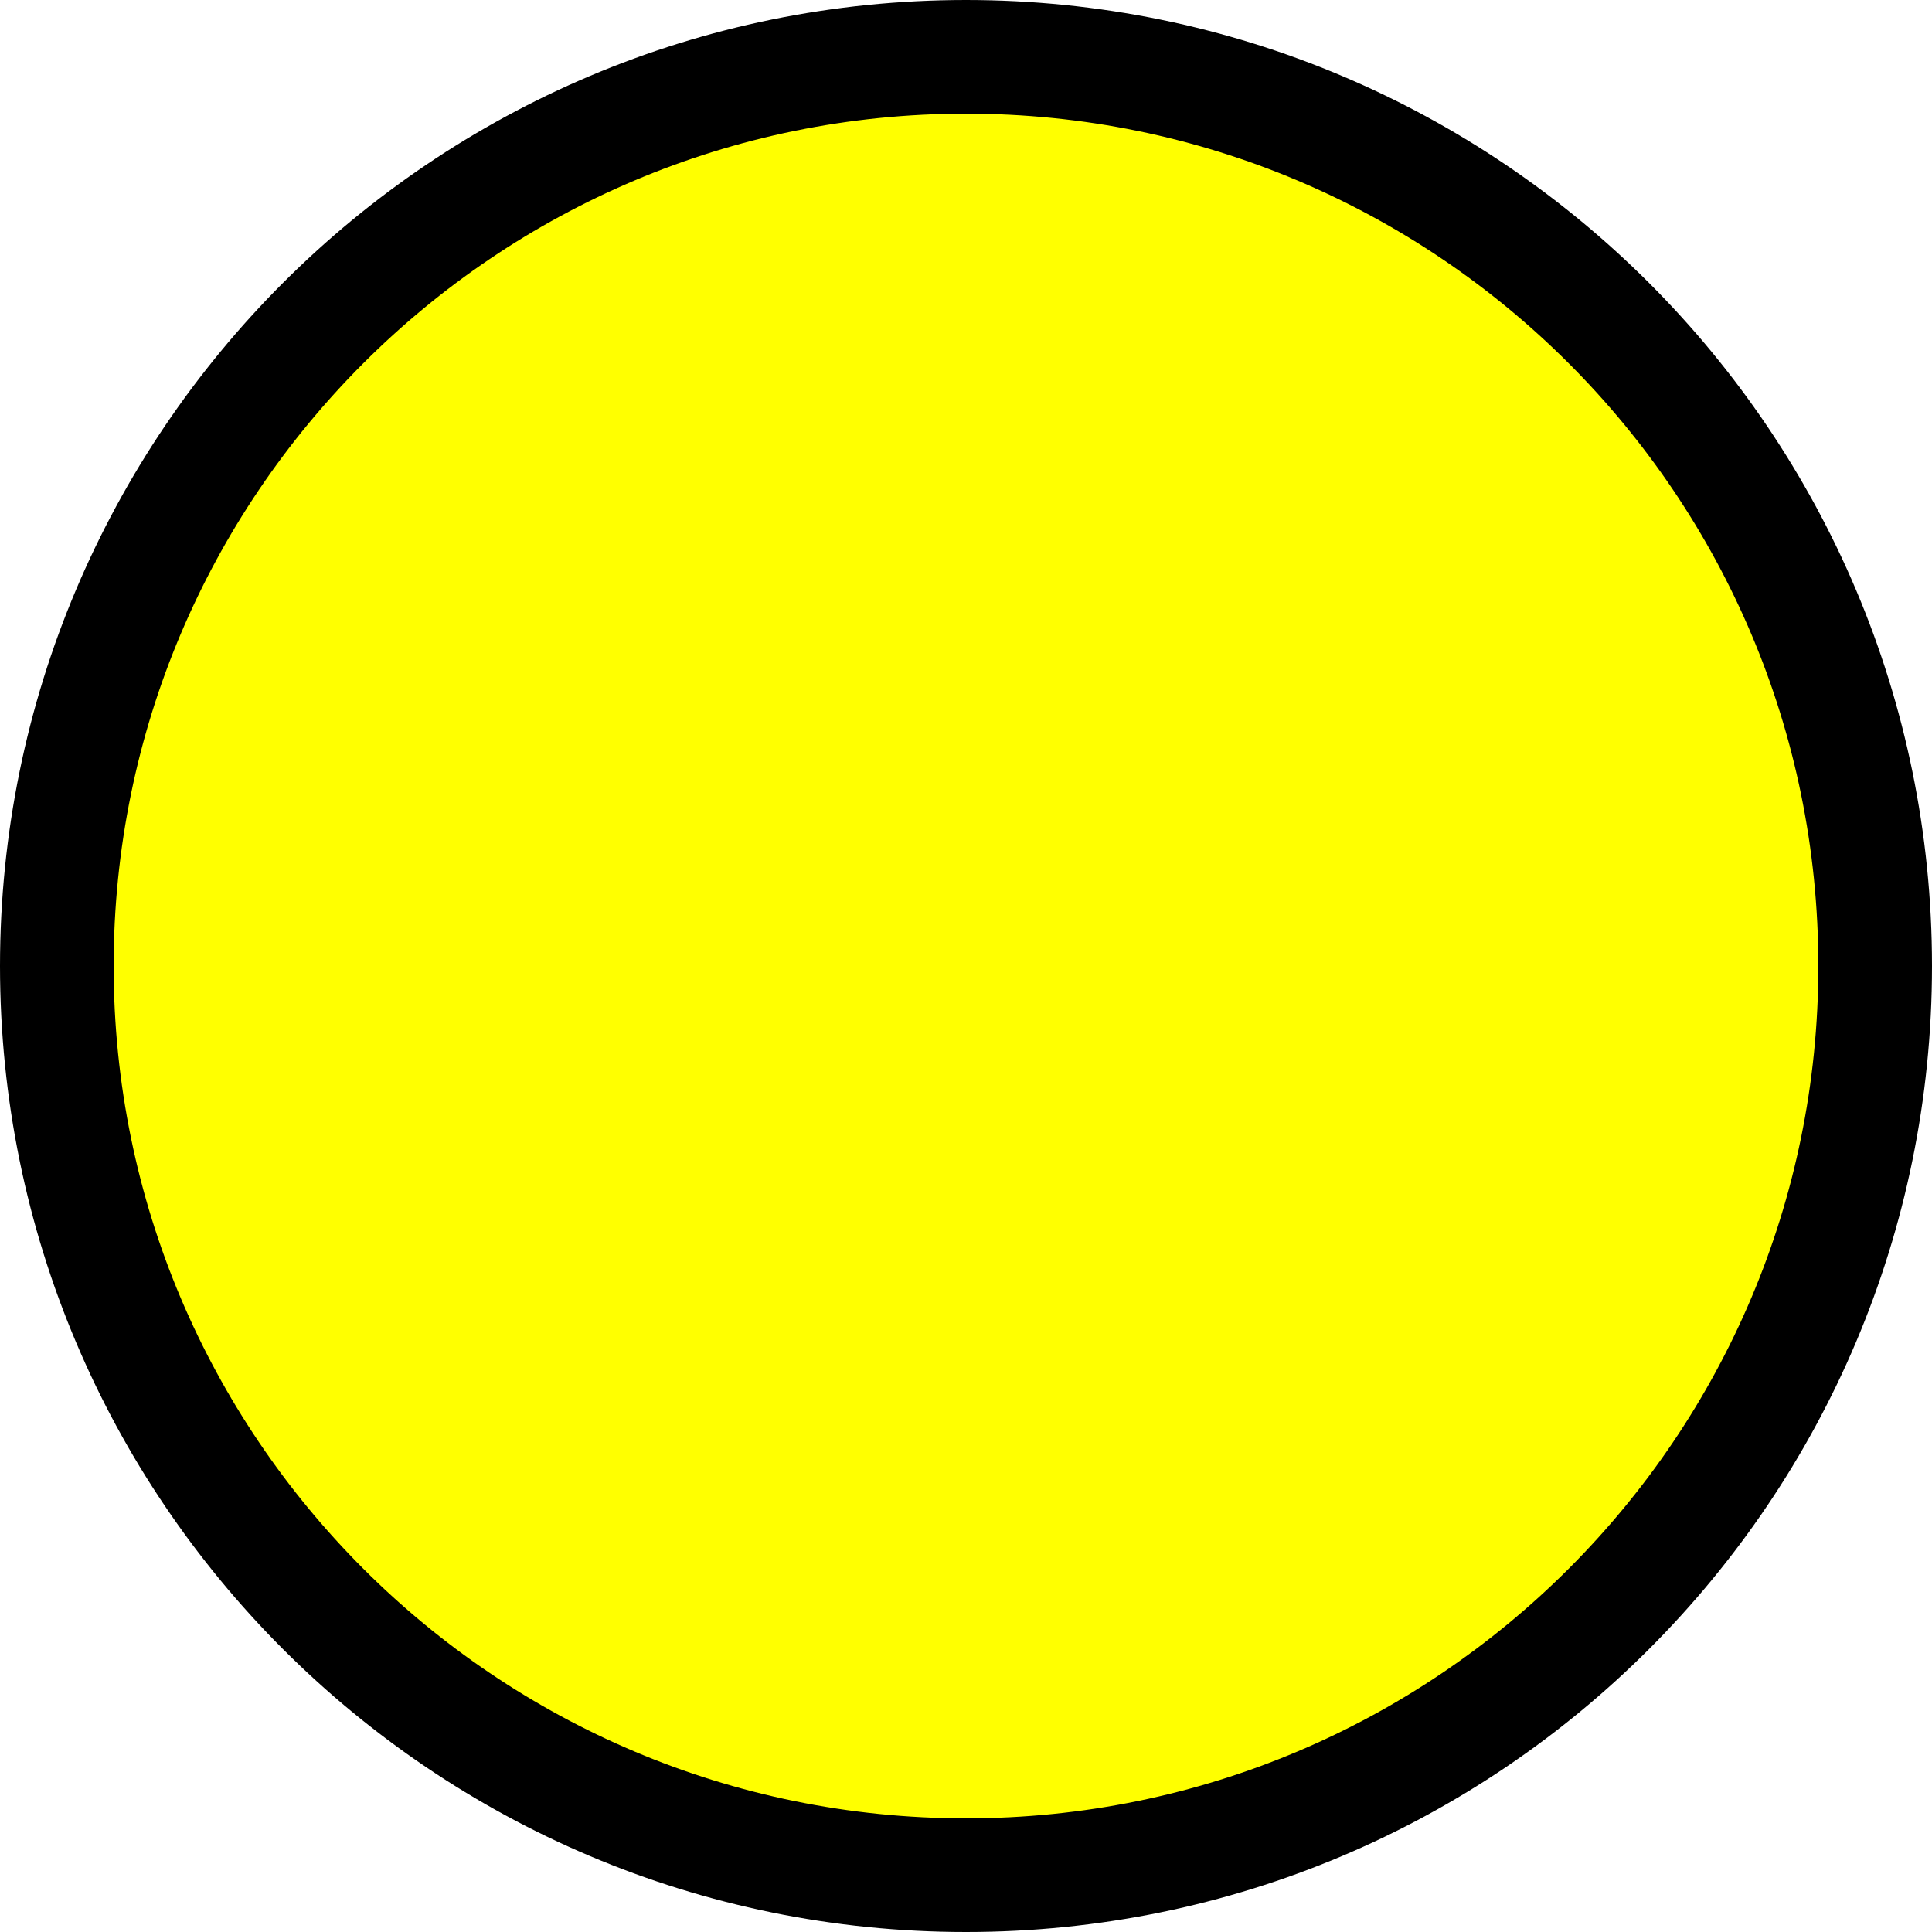
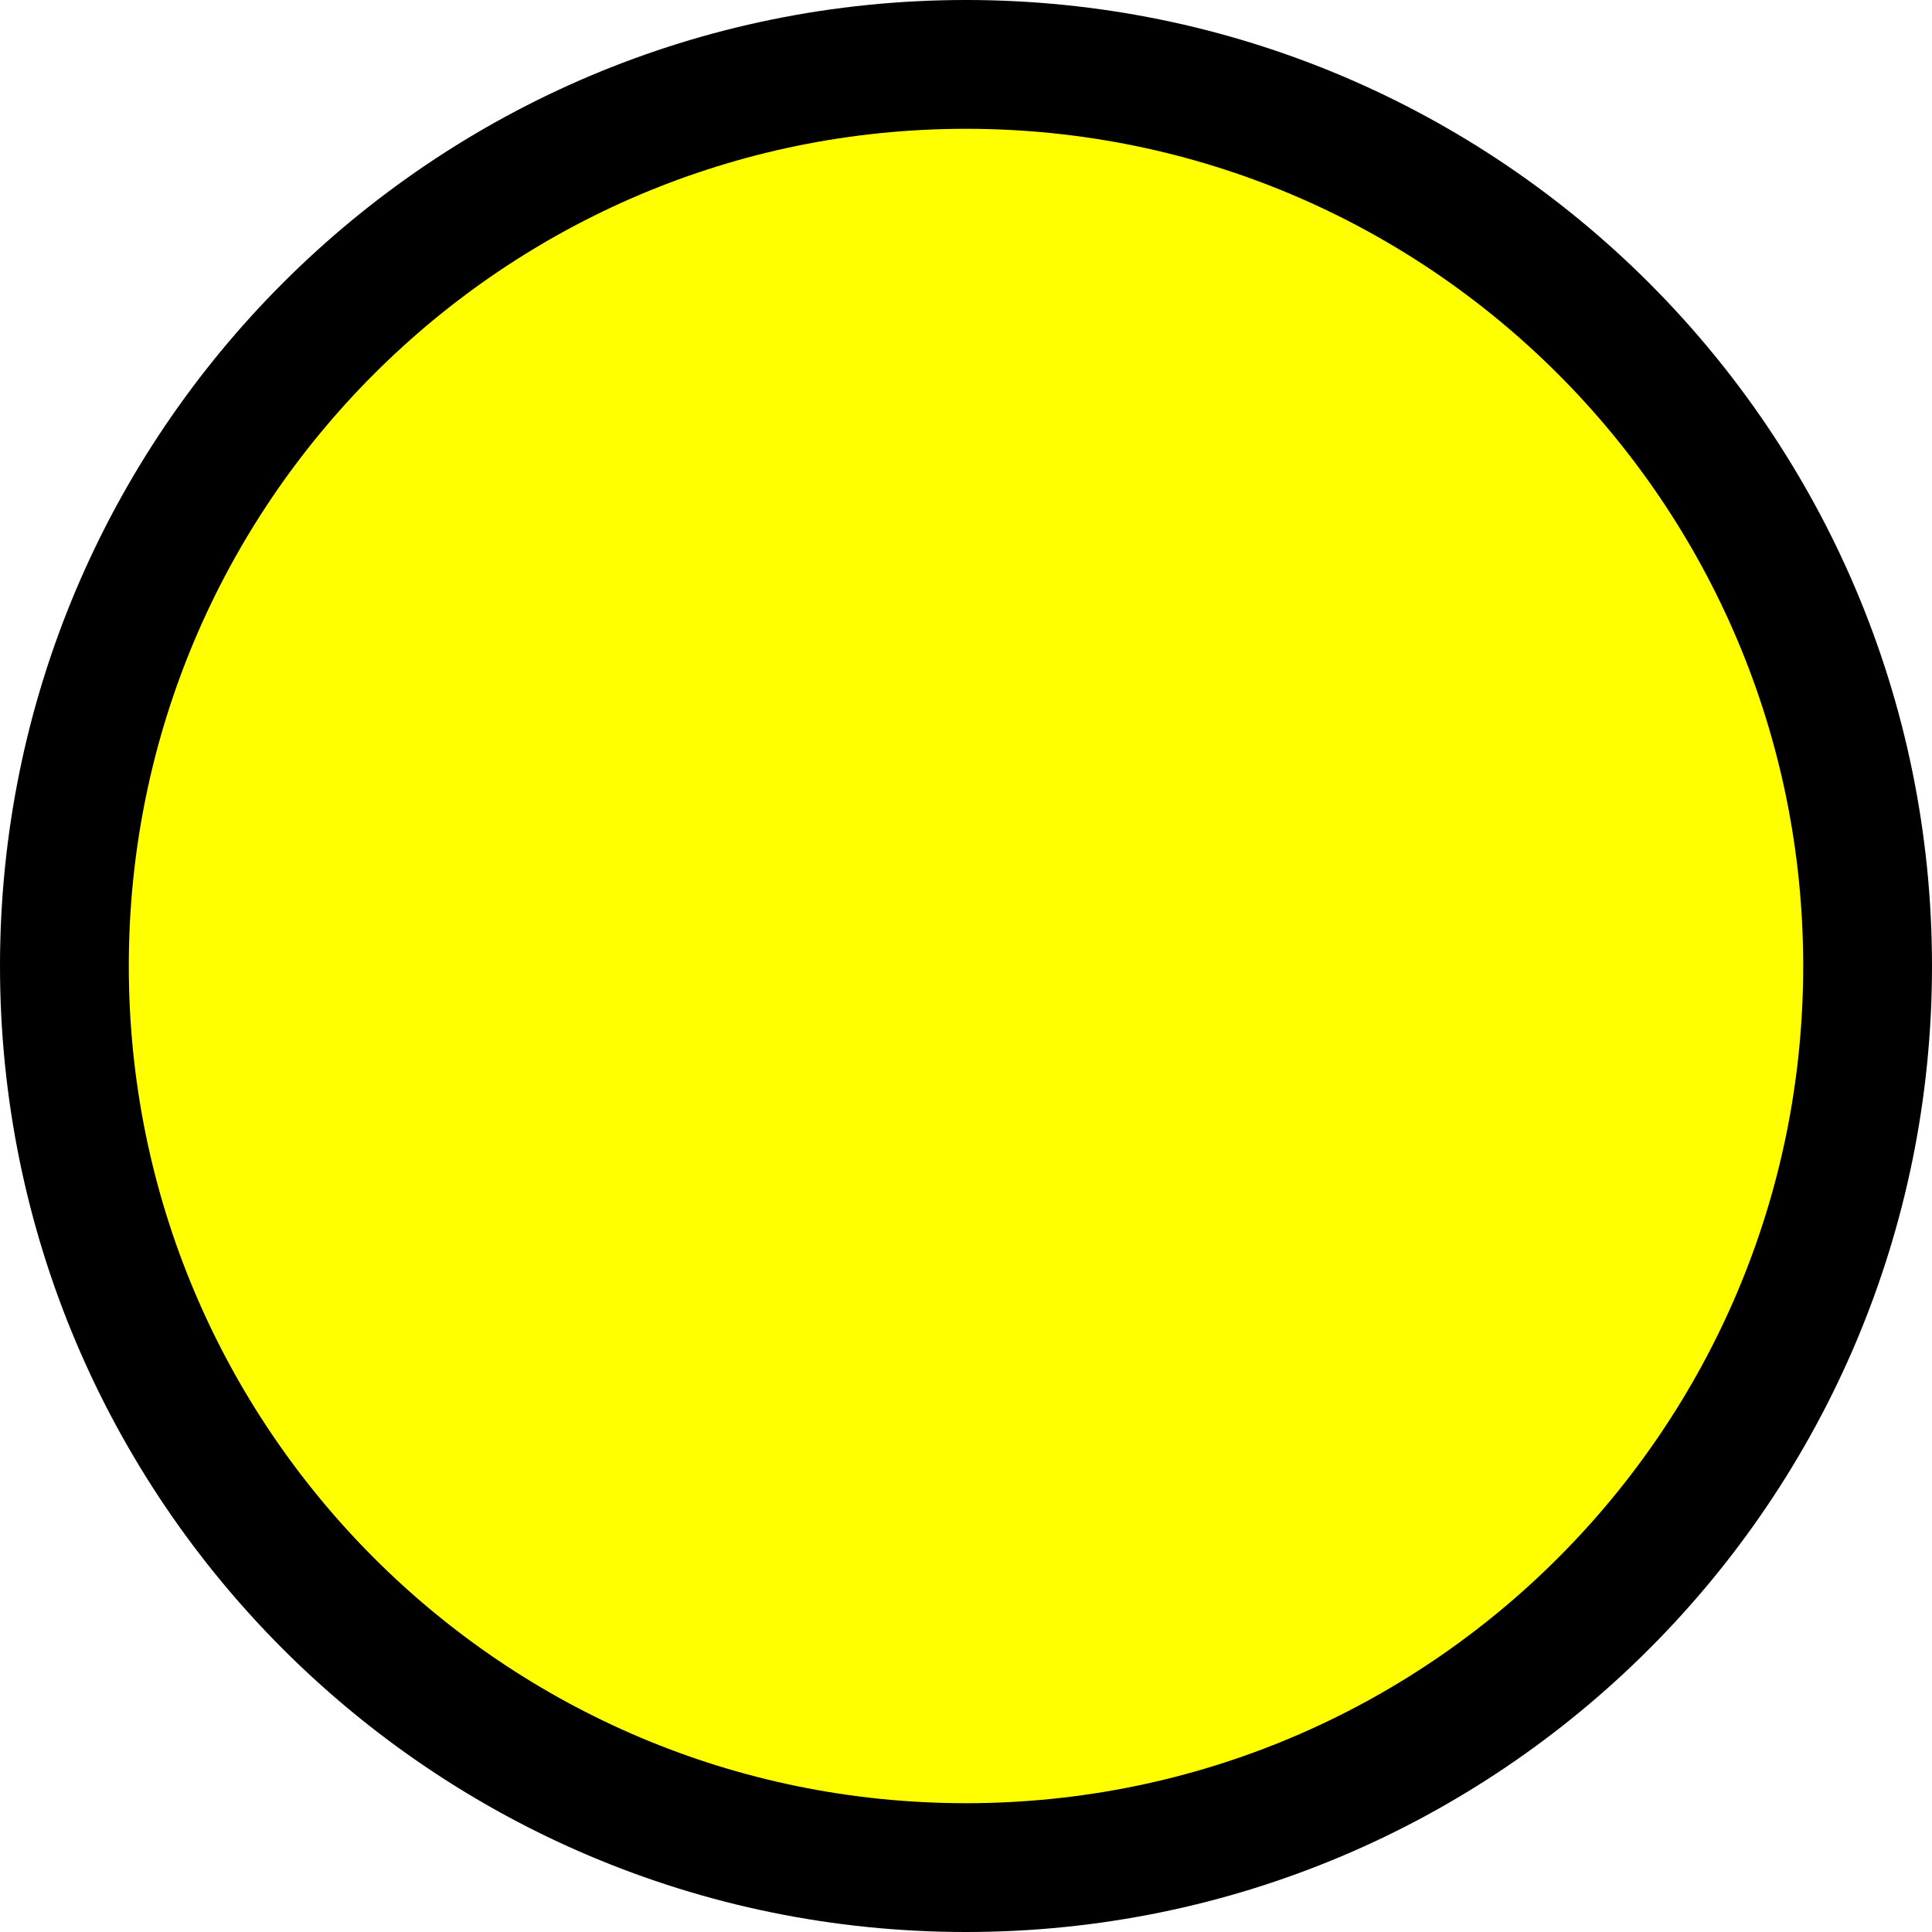
- <svg xmlns="http://www.w3.org/2000/svg" version="1.1" width="17px" height="17px" viewBox="-0.5 -0.5 17 17" content="&lt;mxfile host=&quot;app.diagrams.net&quot; modified=&quot;2020-06-23T10:37:44.864Z&quot; agent=&quot;5.0 (X11; Linux x86_64) AppleWebKit/537.36 (KHTML, like Gecko) Chrome/83.0.41.106 Safari/537.36&quot; version=&quot;13.3.0&quot; etag=&quot;chNT0c_1Mp8qvPQ6bPp5&quot; type=&quot;google&quot;&gt;&lt;diagram id=&quot;xGlslm5QjMxZwXYoXuSx&quot;&gt;jZJNb4MwDIZ/DXcgE9uuZW132YnDzhEYEilgFNIB+/UzjcOHqkrjgOLHH4lfOxJ5O12t7NUXVmCiNK6mSHxEafoWC/ovYPbgJck8aKyuPEo2UOhfYBgzvekKhkOgQzRO90dYYtdB6Q5MWovjMaxGc7y1lw08gKKU5pF+68opbit93fgn6EaFm5Ps3XtaGYK5k0HJCscdEudI5BbR+VM75WAW7YIuPu/yxLs+zELn/pOQ+oQfaW7cG7/LzaFZSiBdyTiNSjsoelkunpEmS0y51pCV0FEOvRe71hNQ/VOtjcnRoL0XEhf64pg43wnWwfT03cmqBm0RYAvOzhQSEgQLyBuUsTlu4wg7pfaTYCZ5AZq18KYRHVimYG7juPt2Oy3Ofw==&lt;/diagram&gt;&lt;/mxfile&gt;">
+ <svg xmlns="http://www.w3.org/2000/svg" version="1.1" width="15px" height="15px" viewBox="-0.5 -0.5 15 15" content="&lt;mxfile host=&quot;app.diagrams.net&quot; modified=&quot;2020-06-24T08:39:17.864Z&quot; agent=&quot;5.0 (X11; Linux x86_64) AppleWebKit/537.36 (KHTML, like Gecko) Chrome/83.0.41.106 Safari/537.36&quot; version=&quot;13.3.1&quot; etag=&quot;rcc7vOI1re12PIFiIDwJ&quot; type=&quot;google&quot;&gt;&lt;diagram id=&quot;TU6rFxQ5-K47u_Vaw0Qk&quot;&gt;jZJNb4MwDIZ/DXcgHduuZW132YnDzhFxSaSAUUgH7NfPNOZLVaVxQPHjj8SvHYm8Hi5OtvoLFdgojdUQiY8oTd9iQf8JjAEcspcAKmdUQMkKCvMLDGOmN6Og2wV6ROtNu4clNg2Ufsekc9jvw65o97e2soIHUJTSPtJvo7zmttLXlX+CqfR8c5K9B08t52DupNNSYb9B4hSJ3CH6cKqHHOyk3axLyDs/8S4Pc9D4/ySkIeFH2hv3xu/y49wsJZCuZBx7bTwUrSwnT0+TJaZ9bclK6Ci7Noh9NQNQ/ePVWJujRXcvJM70xTFxvhOch+Hpu5NFDdoiwBq8GylkThAsIG9Qxma/jiM5BKS3k2AmeQGqpfCqER1Yptlcx3H3bXZanP4A&lt;/diagram&gt;&lt;/mxfile&gt;">
  <defs />
  <g>
-     <ellipse cx="8" cy="8" rx="8" ry="8" fill="#ffff00" stroke="#000000" pointer-events="all" />
+     <ellipse cx="7" cy="7" rx="7" ry="7" fill="#ffff00" stroke="#000000" pointer-events="all" />
  </g>
</svg>
